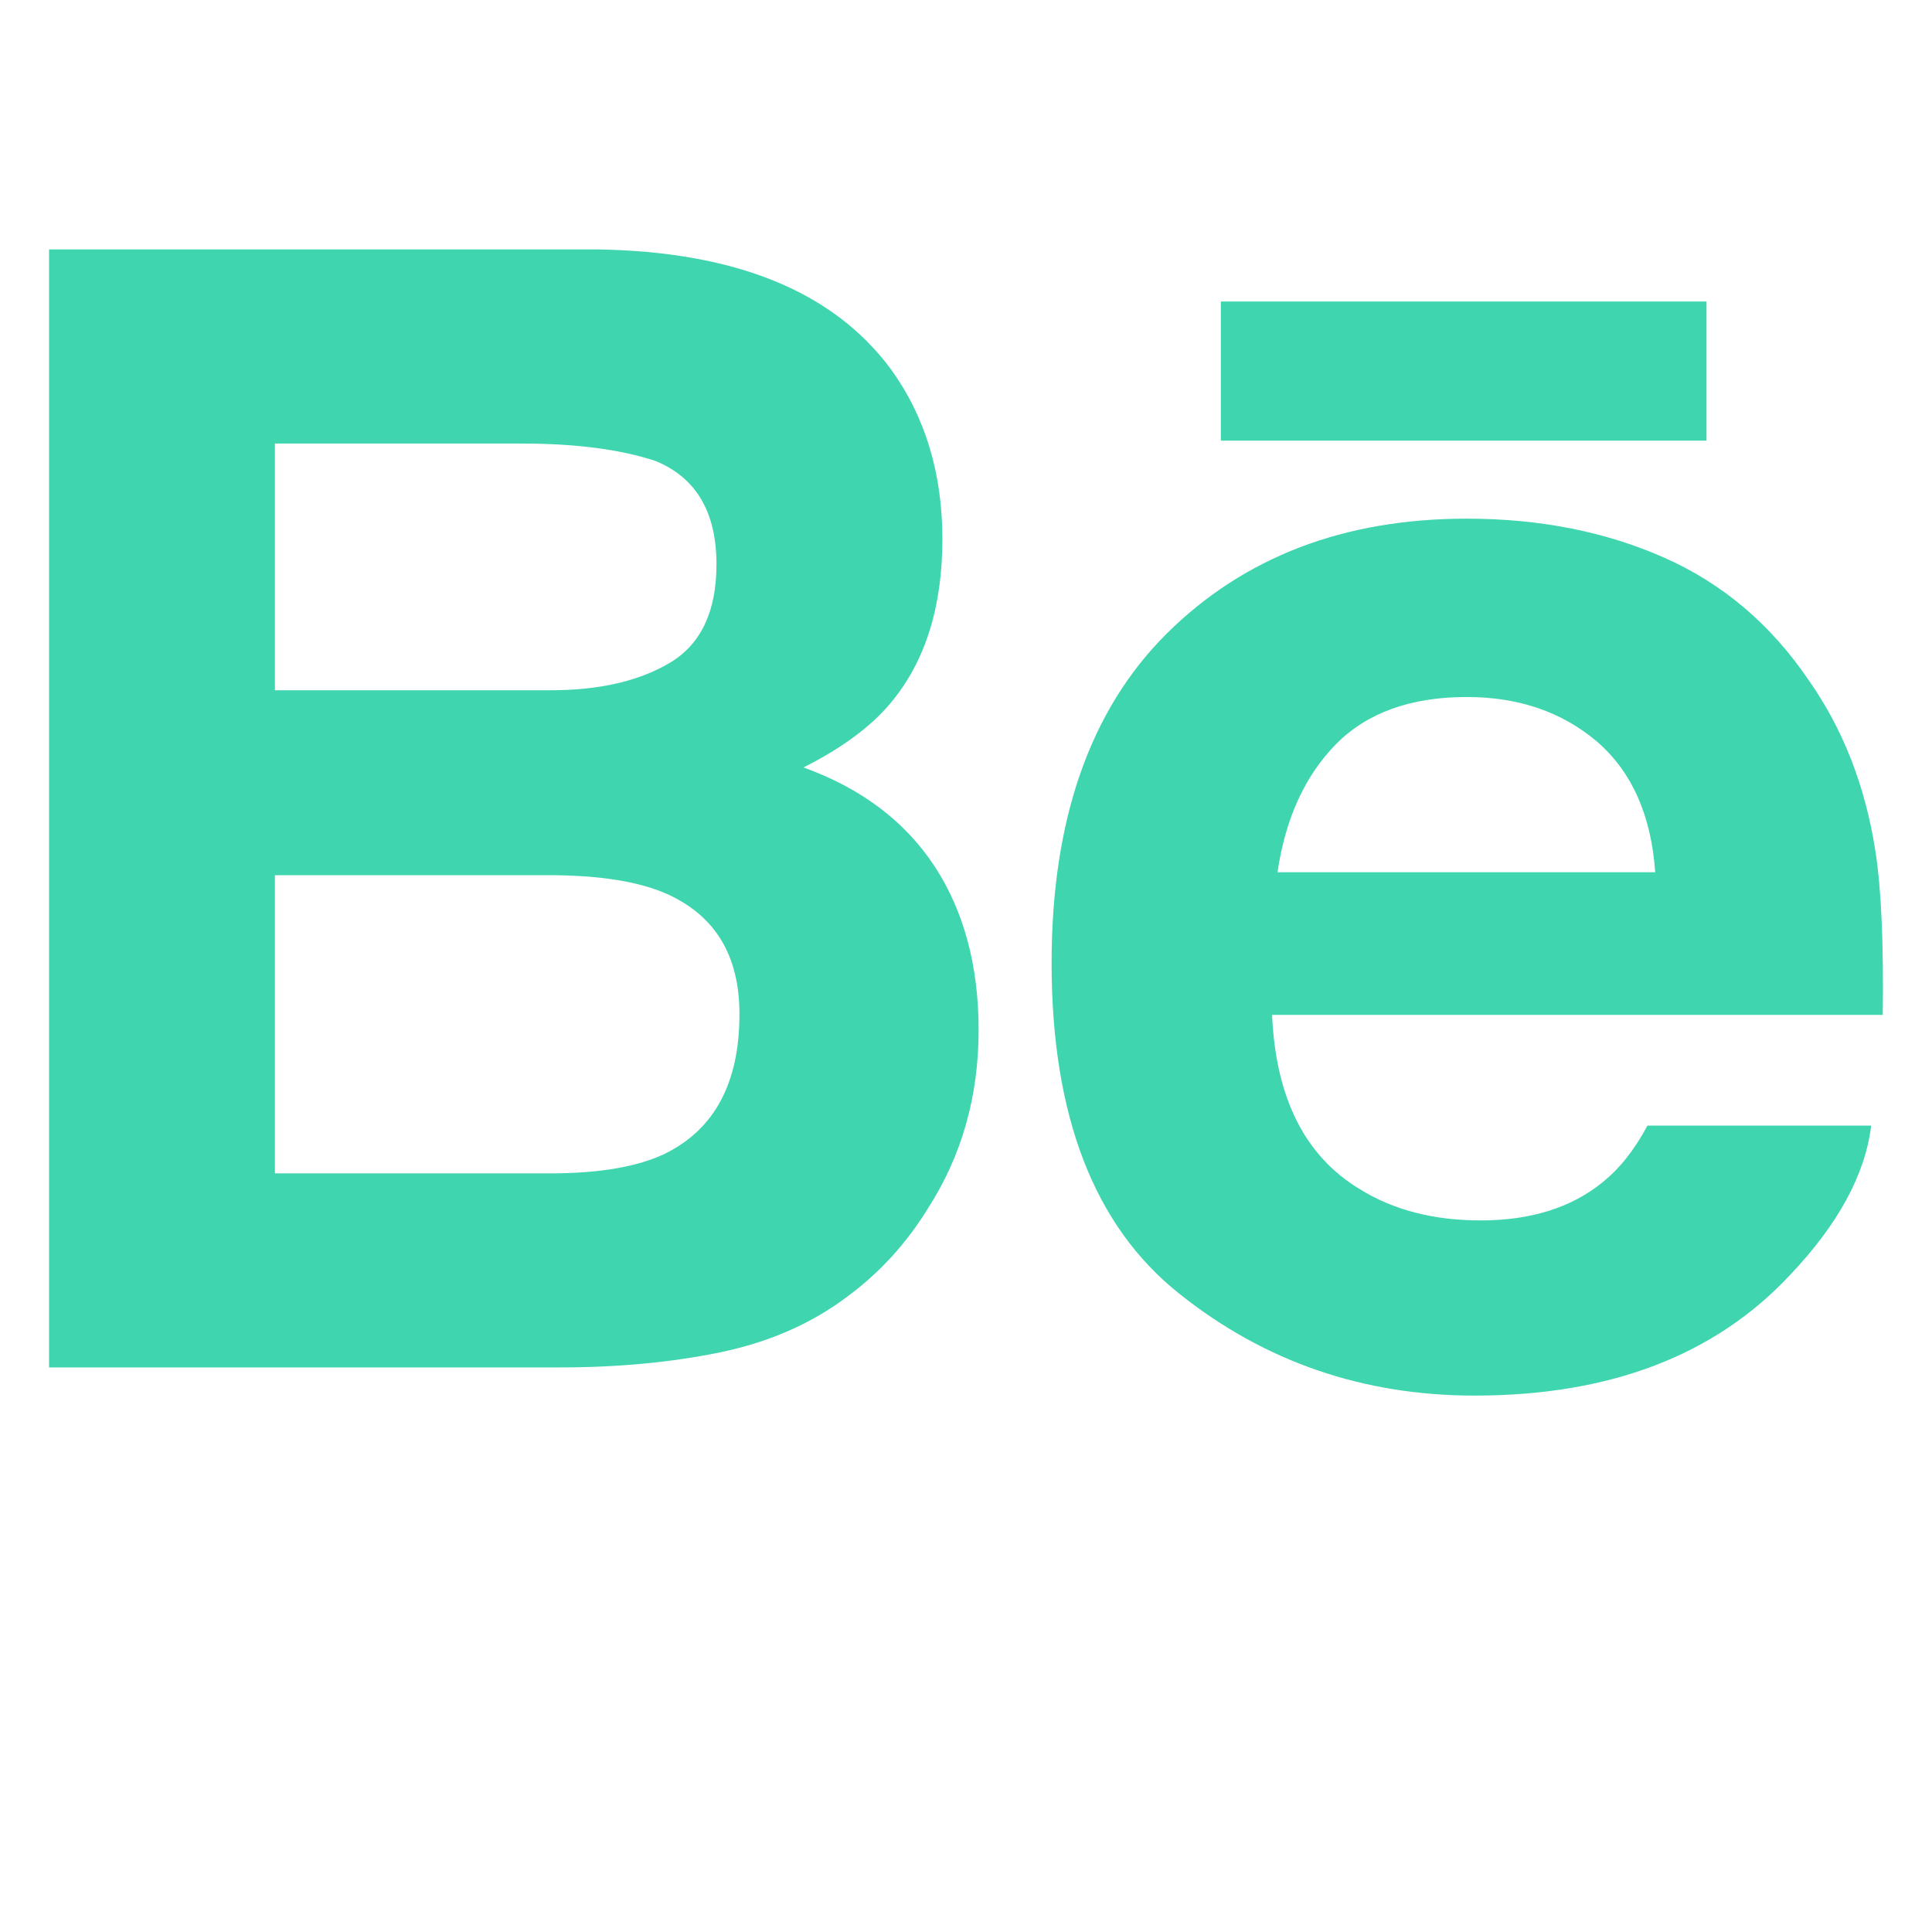
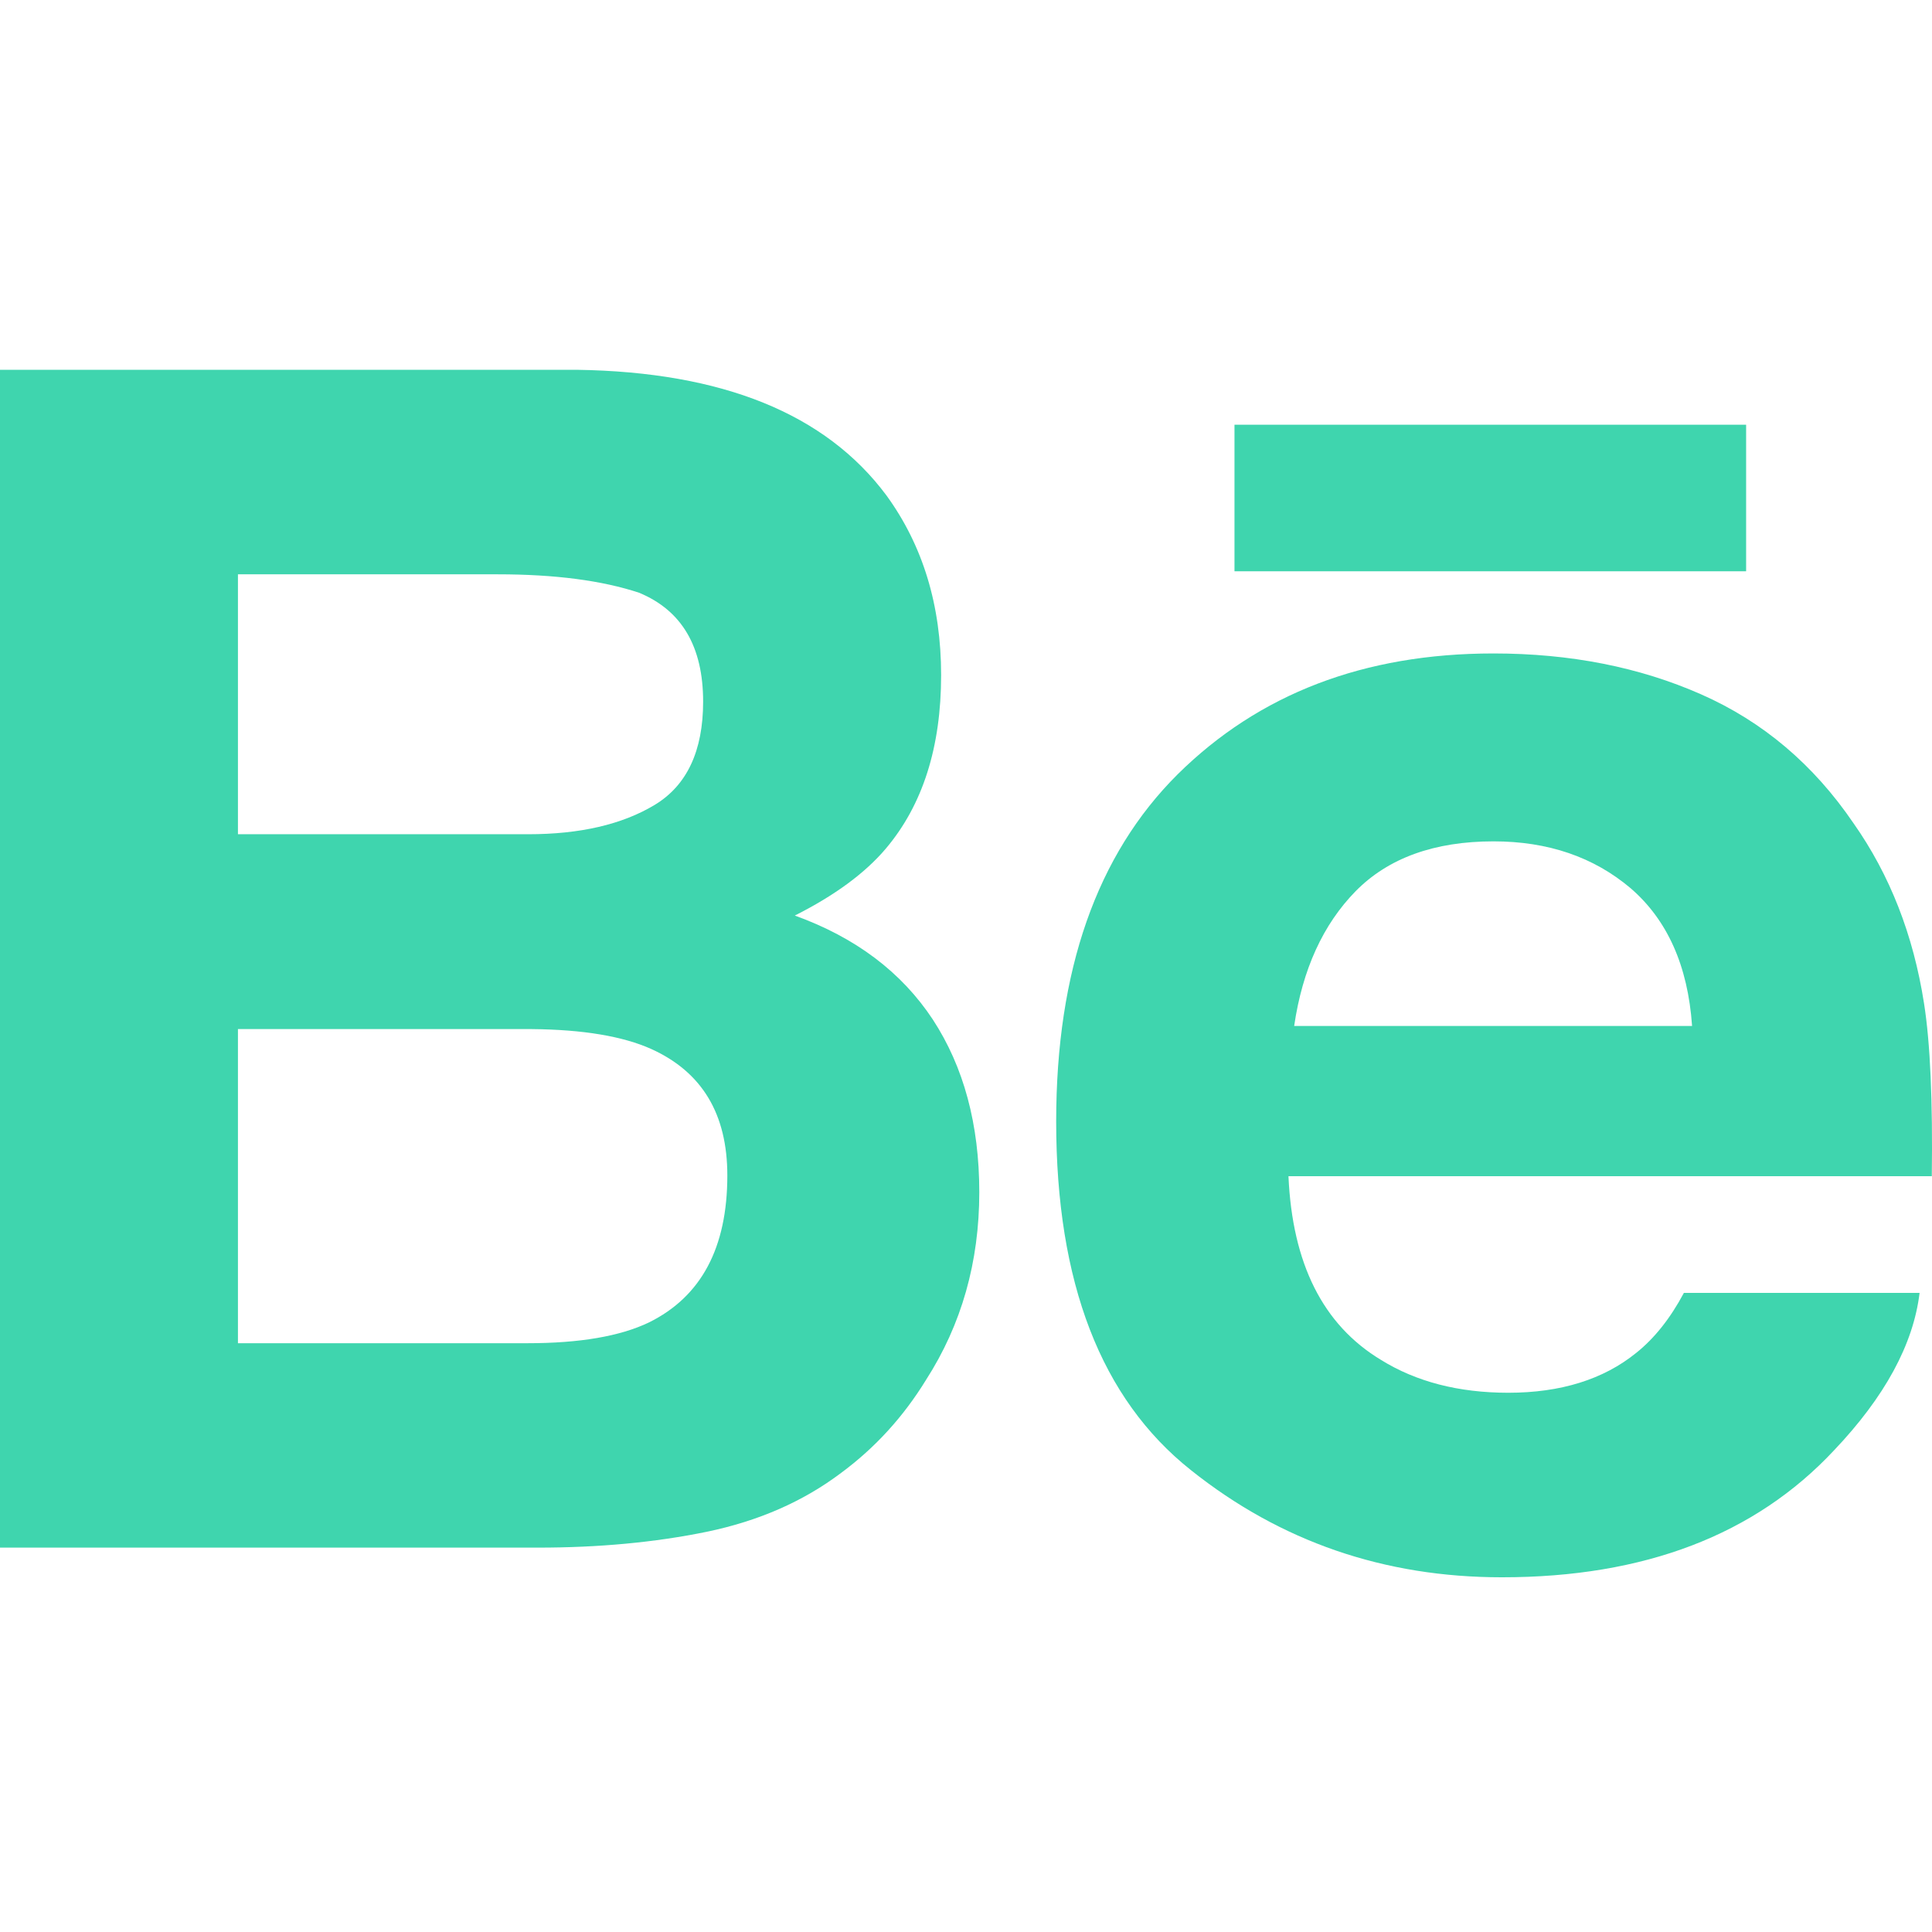
<svg xmlns="http://www.w3.org/2000/svg" version="1.1" id="Layer_1" x="0px" y="0px" width="256px" height="256px" viewBox="0 0 256 256" enable-background="new 0 0 256 256" xml:space="preserve">
  <g>
-     <path fill="#3FD5AE" d="M106.467,101.689c5.041-2.535,8.855-5.354,11.453-8.424c4.651-5.5,6.951-12.784,6.951-21.817   c0-8.784-2.299-16.312-6.886-22.615c-7.65-10.261-20.599-15.514-38.919-15.786H6.5v148.143h67.669   c7.624,0,14.679-0.651,21.208-1.989c6.537-1.353,12.172-3.82,16.96-7.442c4.262-3.158,7.799-7.045,10.63-11.656   c4.477-6.964,6.705-14.837,6.705-23.622c0-8.516-1.957-15.762-5.844-21.711C119.896,108.812,114.124,104.456,106.467,101.689    M36.428,58.771h32.694c7.184,0,13.104,0.777,17.756,2.316c5.375,2.222,8.059,6.779,8.059,13.697   c0,6.204-2.041,10.546-6.103,12.995c-4.082,2.455-9.38,3.683-15.884,3.683H36.428V58.771z M88.109,152.873   c-3.615,1.731-8.706,2.606-15.216,2.606H36.428v-39.51h36.976c6.432,0.06,11.447,0.905,15.016,2.508   c6.388,2.893,9.562,8.179,9.562,15.9C97.981,143.486,94.69,149.63,88.109,152.873" />
-     <rect x="161.77" y="39.955" fill="#3FD5AE" width="64.352" height="18.433" />
-     <path fill="#3FD5AE" d="M239.628,90.079c-5.026-7.385-11.414-12.797-19.176-16.214c-7.747-3.42-16.446-5.14-26.118-5.14   c-16.273,0-29.486,5.088-39.709,15.197c-10.185,10.128-15.282,24.69-15.282,43.673c0,20.246,5.629,34.874,16.952,43.853   c11.285,8.998,24.32,13.475,39.108,13.475c17.904,0,31.832-5.328,41.775-15.968c6.376-6.712,9.977-13.319,10.761-19.806h-29.643   c-1.717,3.217-3.712,5.722-5.992,7.543c-4.12,3.342-9.51,5.021-16.098,5.021c-6.25,0-11.59-1.387-16.013-4.134   c-7.313-4.409-11.148-12.12-11.636-23.102h80.917c0.123-9.455-0.188-16.73-0.979-21.743   C247.155,104.148,244.215,96.592,239.628,90.079 M169.276,115.575c1.049-7.129,3.641-12.781,7.734-16.953   c4.107-4.174,9.911-6.265,17.336-6.265c6.86,0,12.594,1.963,17.244,5.892c4.6,3.968,7.204,9.717,7.733,17.326H169.276   L169.276,115.575z" />
+     <path fill="#3FD5AE" d="M105.315,121.315c5.31-2.671,9.329-5.64,12.065-8.875c4.9-5.794,7.323-13.468,7.323-22.985   c0-9.254-2.422-17.184-7.254-23.824C109.39,54.821,95.748,49.287,76.448,49H0v156.068h71.289c8.032,0,15.464-0.687,22.343-2.096   c6.886-1.426,12.823-4.025,17.867-7.841c4.49-3.327,8.216-7.422,11.199-12.28c4.716-7.336,7.063-15.631,7.063-24.886   c0-8.971-2.062-16.604-6.157-22.872C119.462,128.818,113.382,124.229,105.315,121.315 M31.529,76.1h34.443   c7.568,0,13.806,0.819,18.706,2.44c5.664,2.341,8.49,7.142,8.49,14.43c0,6.535-2.15,11.11-6.429,13.69   c-4.3,2.586-9.882,3.88-16.734,3.88H31.529V76.1z M85.975,175.236c-3.808,1.824-9.172,2.746-16.03,2.746H31.529v-41.623h38.954   c6.776,0.062,12.059,0.953,15.819,2.642c6.729,3.048,10.073,8.616,10.073,16.751C96.375,165.348,92.908,171.82,85.975,175.236" />
+     <rect x="163.576" y="56.278" fill="#3FD5AE" width="67.794" height="19.419" />
+     <path fill="#3FD5AE" d="M245.6,109.083c-5.295-7.78-12.024-13.482-20.201-17.082c-8.162-3.603-17.326-5.415-27.516-5.415   c-17.145,0-31.064,5.36-41.834,16.01c-10.729,10.67-16.1,26.011-16.1,46.009c0,21.33,5.931,36.74,17.859,46.199   c11.889,9.479,25.621,14.195,41.2,14.195c18.862,0,33.535-5.613,44.011-16.822c6.717-7.07,10.51-14.031,11.336-20.865h-31.229   c-1.809,3.389-3.91,6.028-6.312,7.946c-4.34,3.521-10.019,5.289-16.959,5.289c-6.584,0-12.209-1.46-16.869-4.354   c-7.704-4.646-11.744-12.769-12.258-24.338h85.246c0.129-9.961-0.199-17.625-1.031-22.906   C253.529,123.905,250.432,115.945,245.6,109.083 M171.484,135.943c1.105-7.51,3.836-13.464,8.148-17.859   c4.327-4.398,10.441-6.6,18.264-6.6c7.227,0,13.267,2.068,18.166,6.207c4.846,4.18,7.59,10.237,8.147,18.252H171.484   L171.484,135.943z" />
  </g>
</svg>
